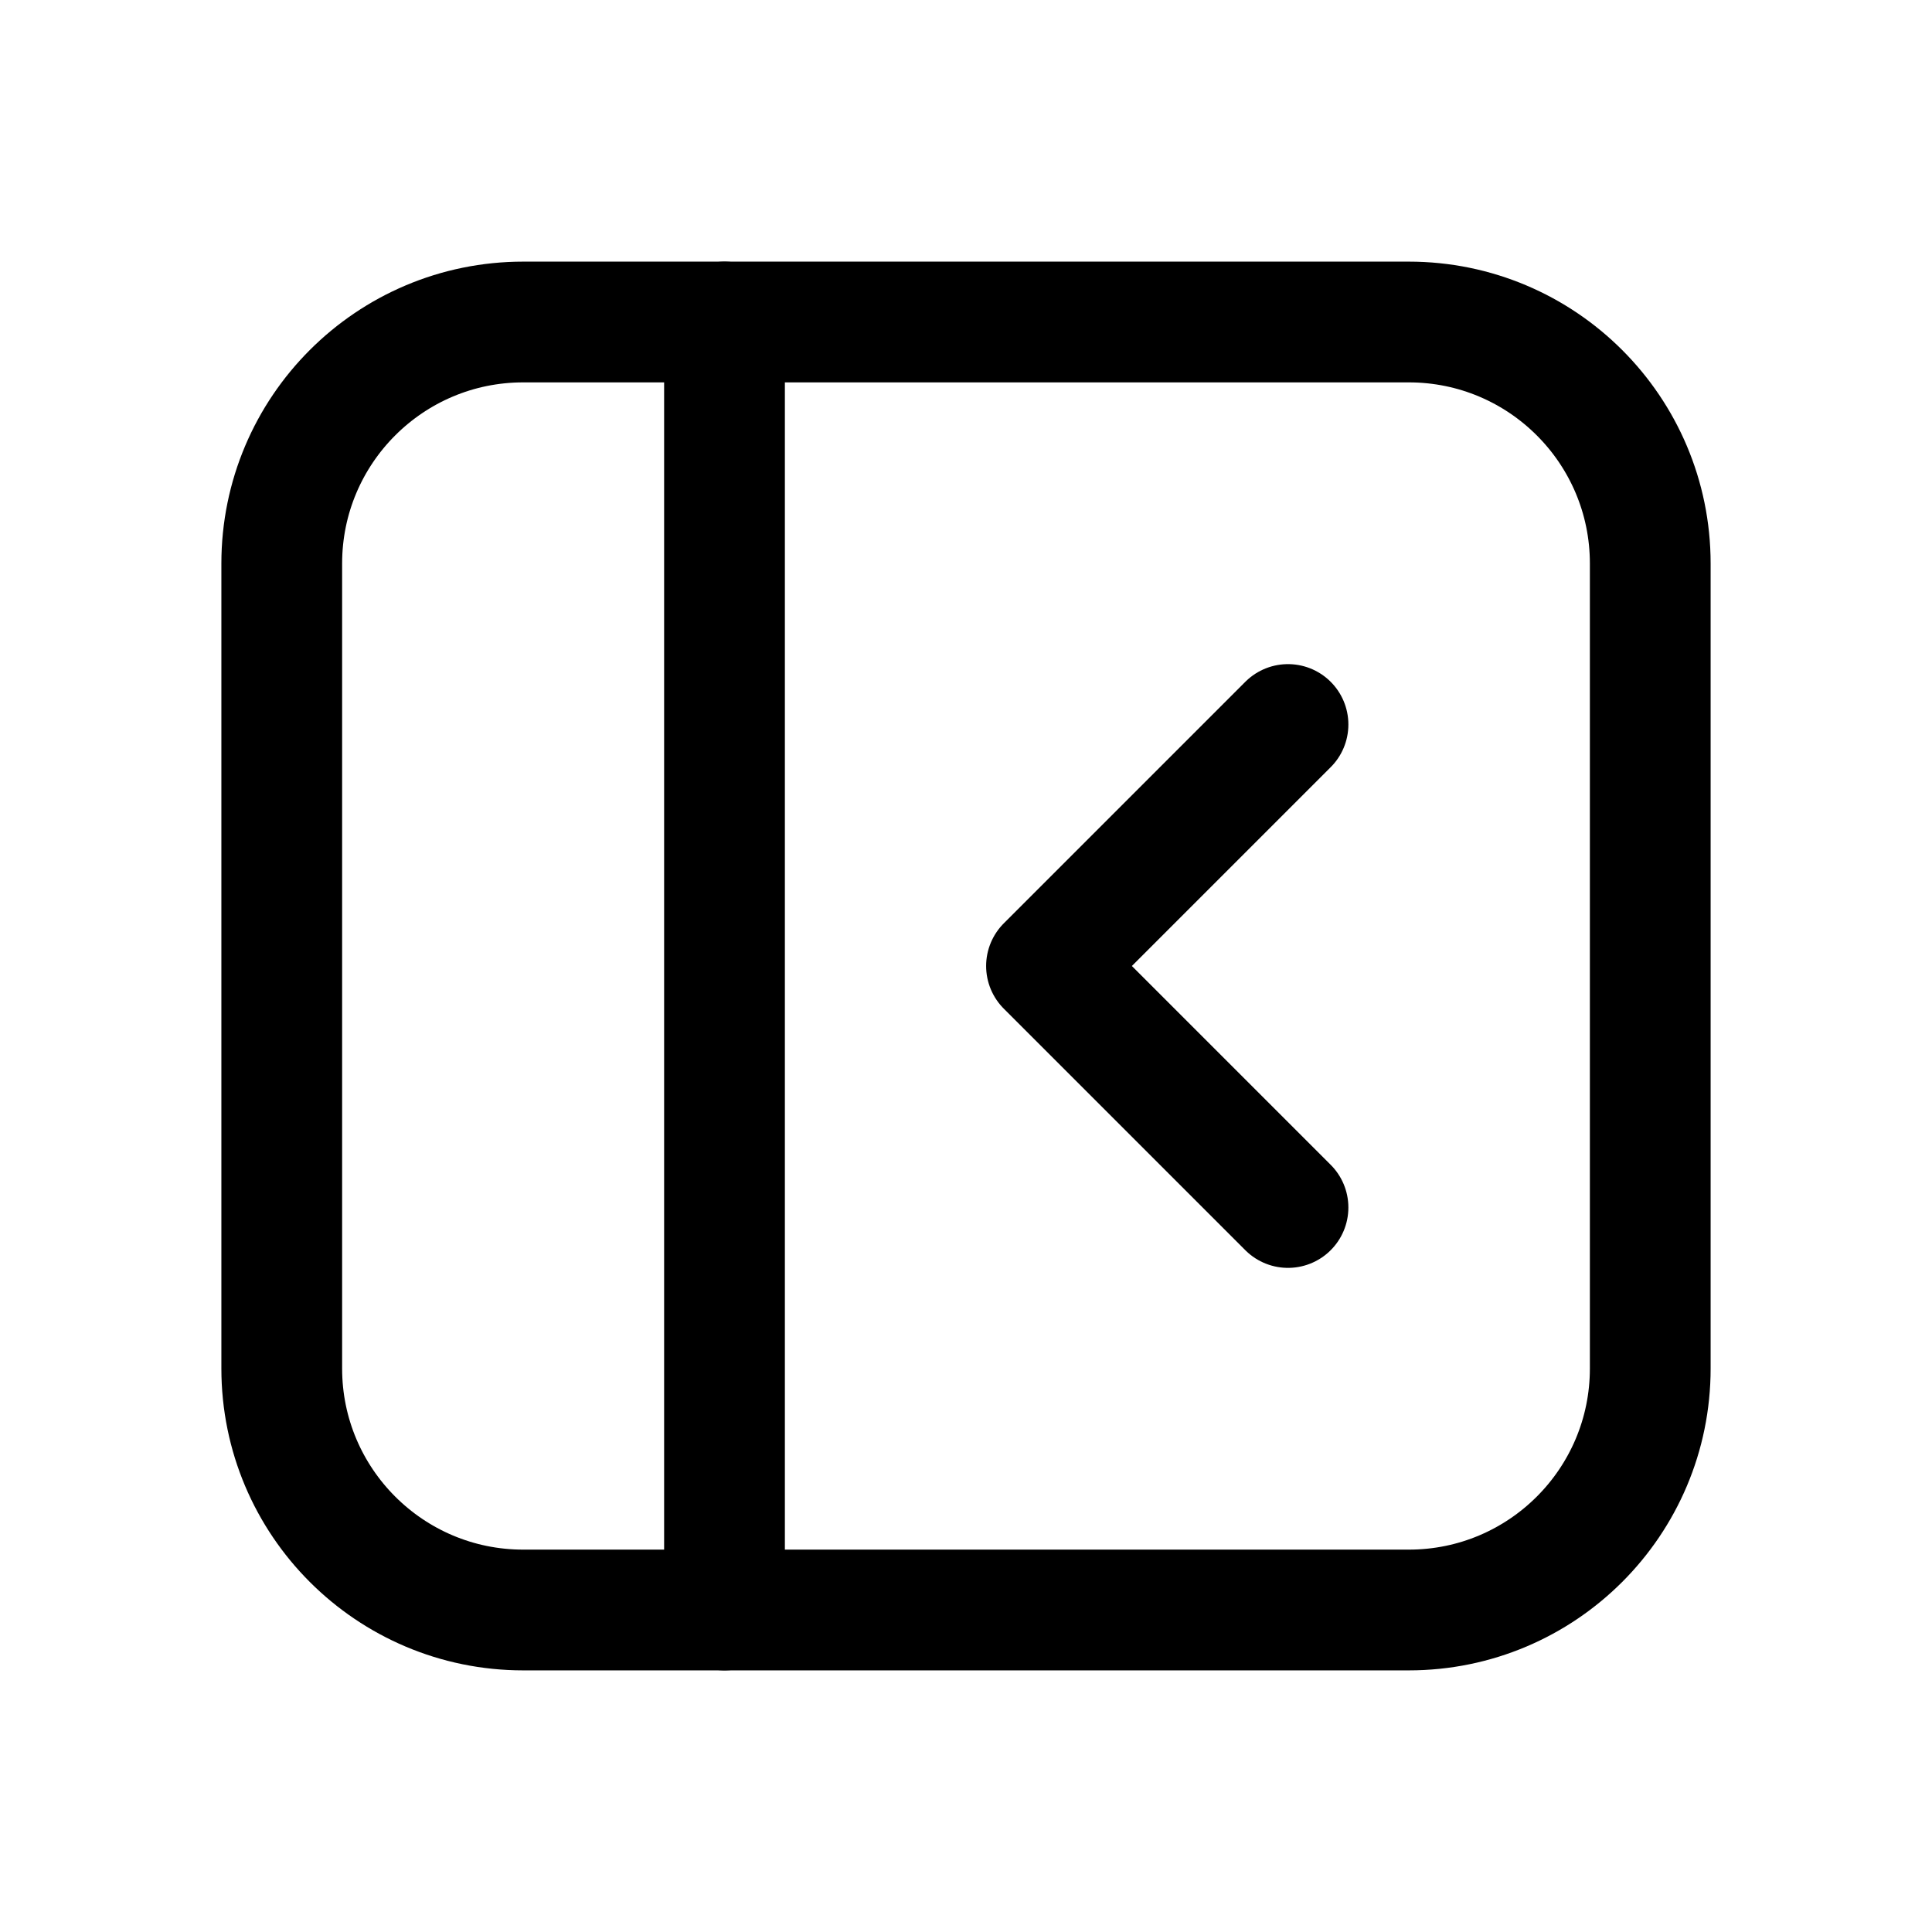
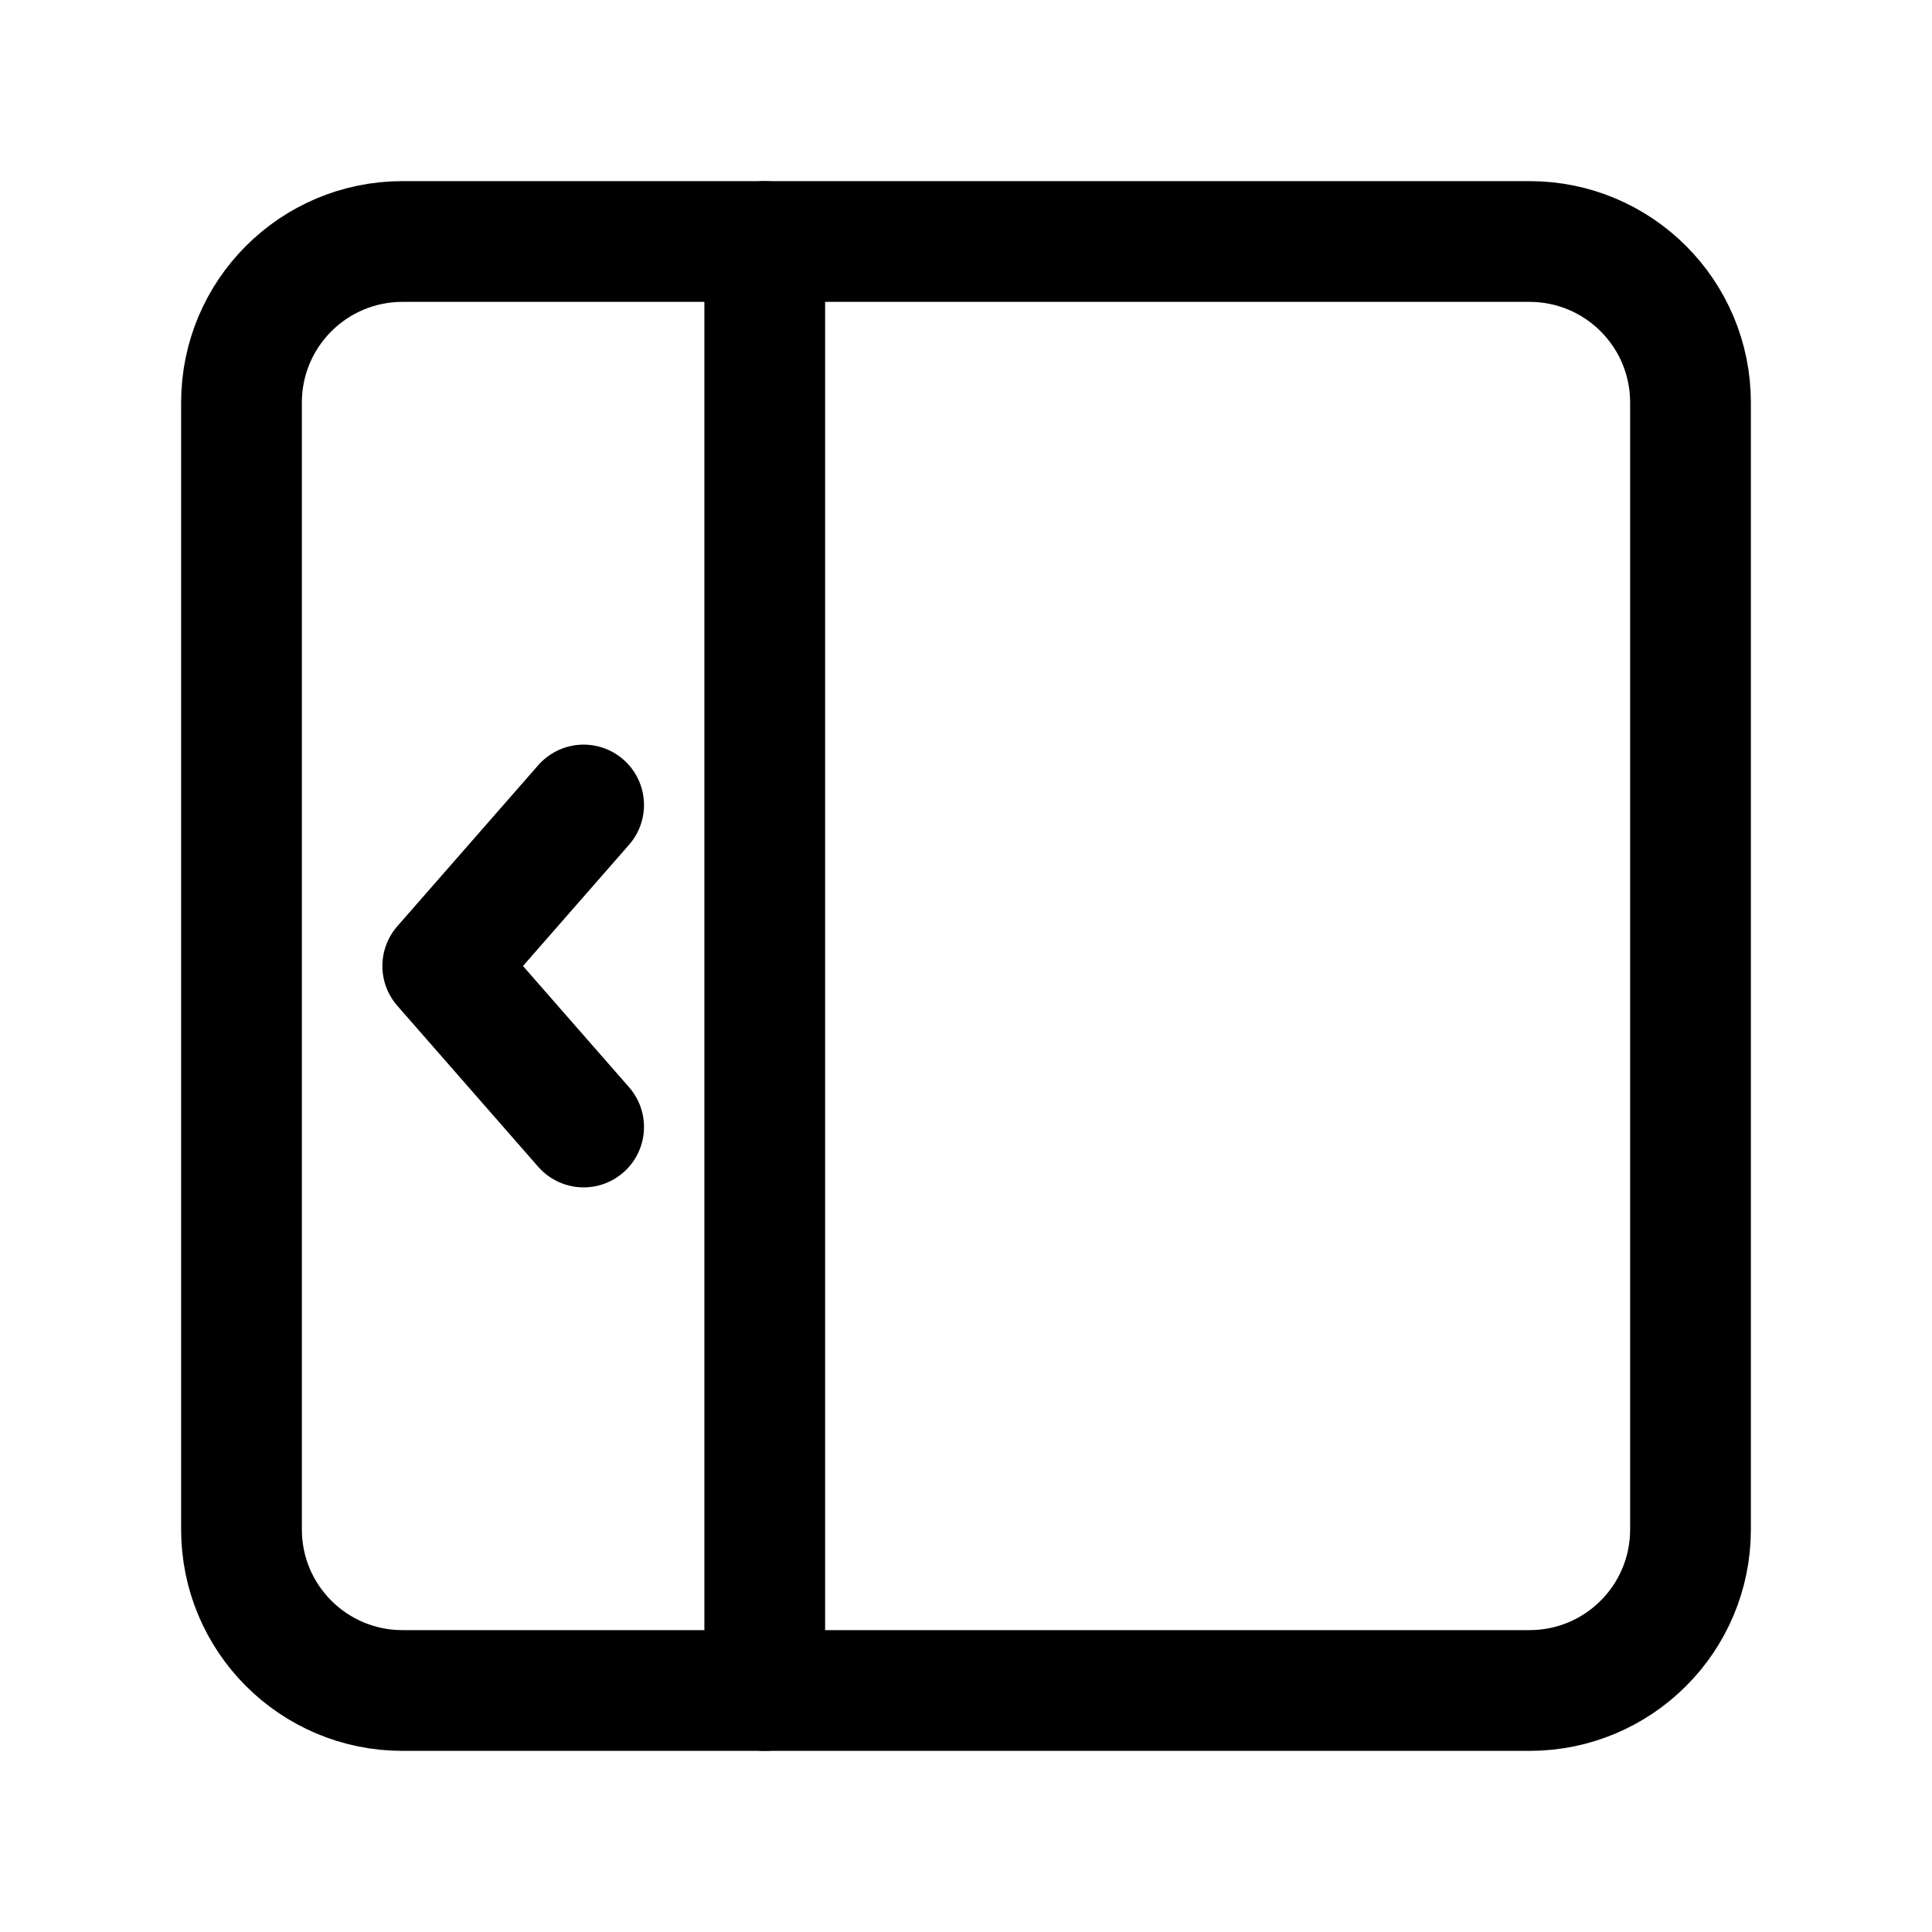
- <svg xmlns="http://www.w3.org/2000/svg" width="24" height="24" viewBox="0 0 24 24" fill="none" stroke="currentColor" stroke-width="1.5" stroke-linecap="round" stroke-linejoin="round">
-   <rect x="3.5" y="4" width="17" height="16" rx="3" />
-   <path d="M9 4v16" />
-   <path d="m16 9-3 3 3 3" />
+ <svg xmlns="http://www.w3.org/2000/svg" width="24" stroke-width="1.5" height="24" viewBox="0 0 24 24" fill="none">
+   <path d="M19 21L5 21C3.895 21 3 20.105 3 19L3 5C3 3.895 3.895 3 5 3L19 3C20.105 3 21 3.895 21 5L21 19C21 20.105 20.105 21 19 21Z" stroke="currentColor" stroke-linecap="round" stroke-linejoin="round" />
+   <path d="M7.25 10L5.5 12L7.25 14" stroke="currentColor" stroke-linecap="round" stroke-linejoin="round" />
+   <path d="M9.5 21V3" stroke="currentColor" stroke-linecap="round" stroke-linejoin="round" />
</svg>
